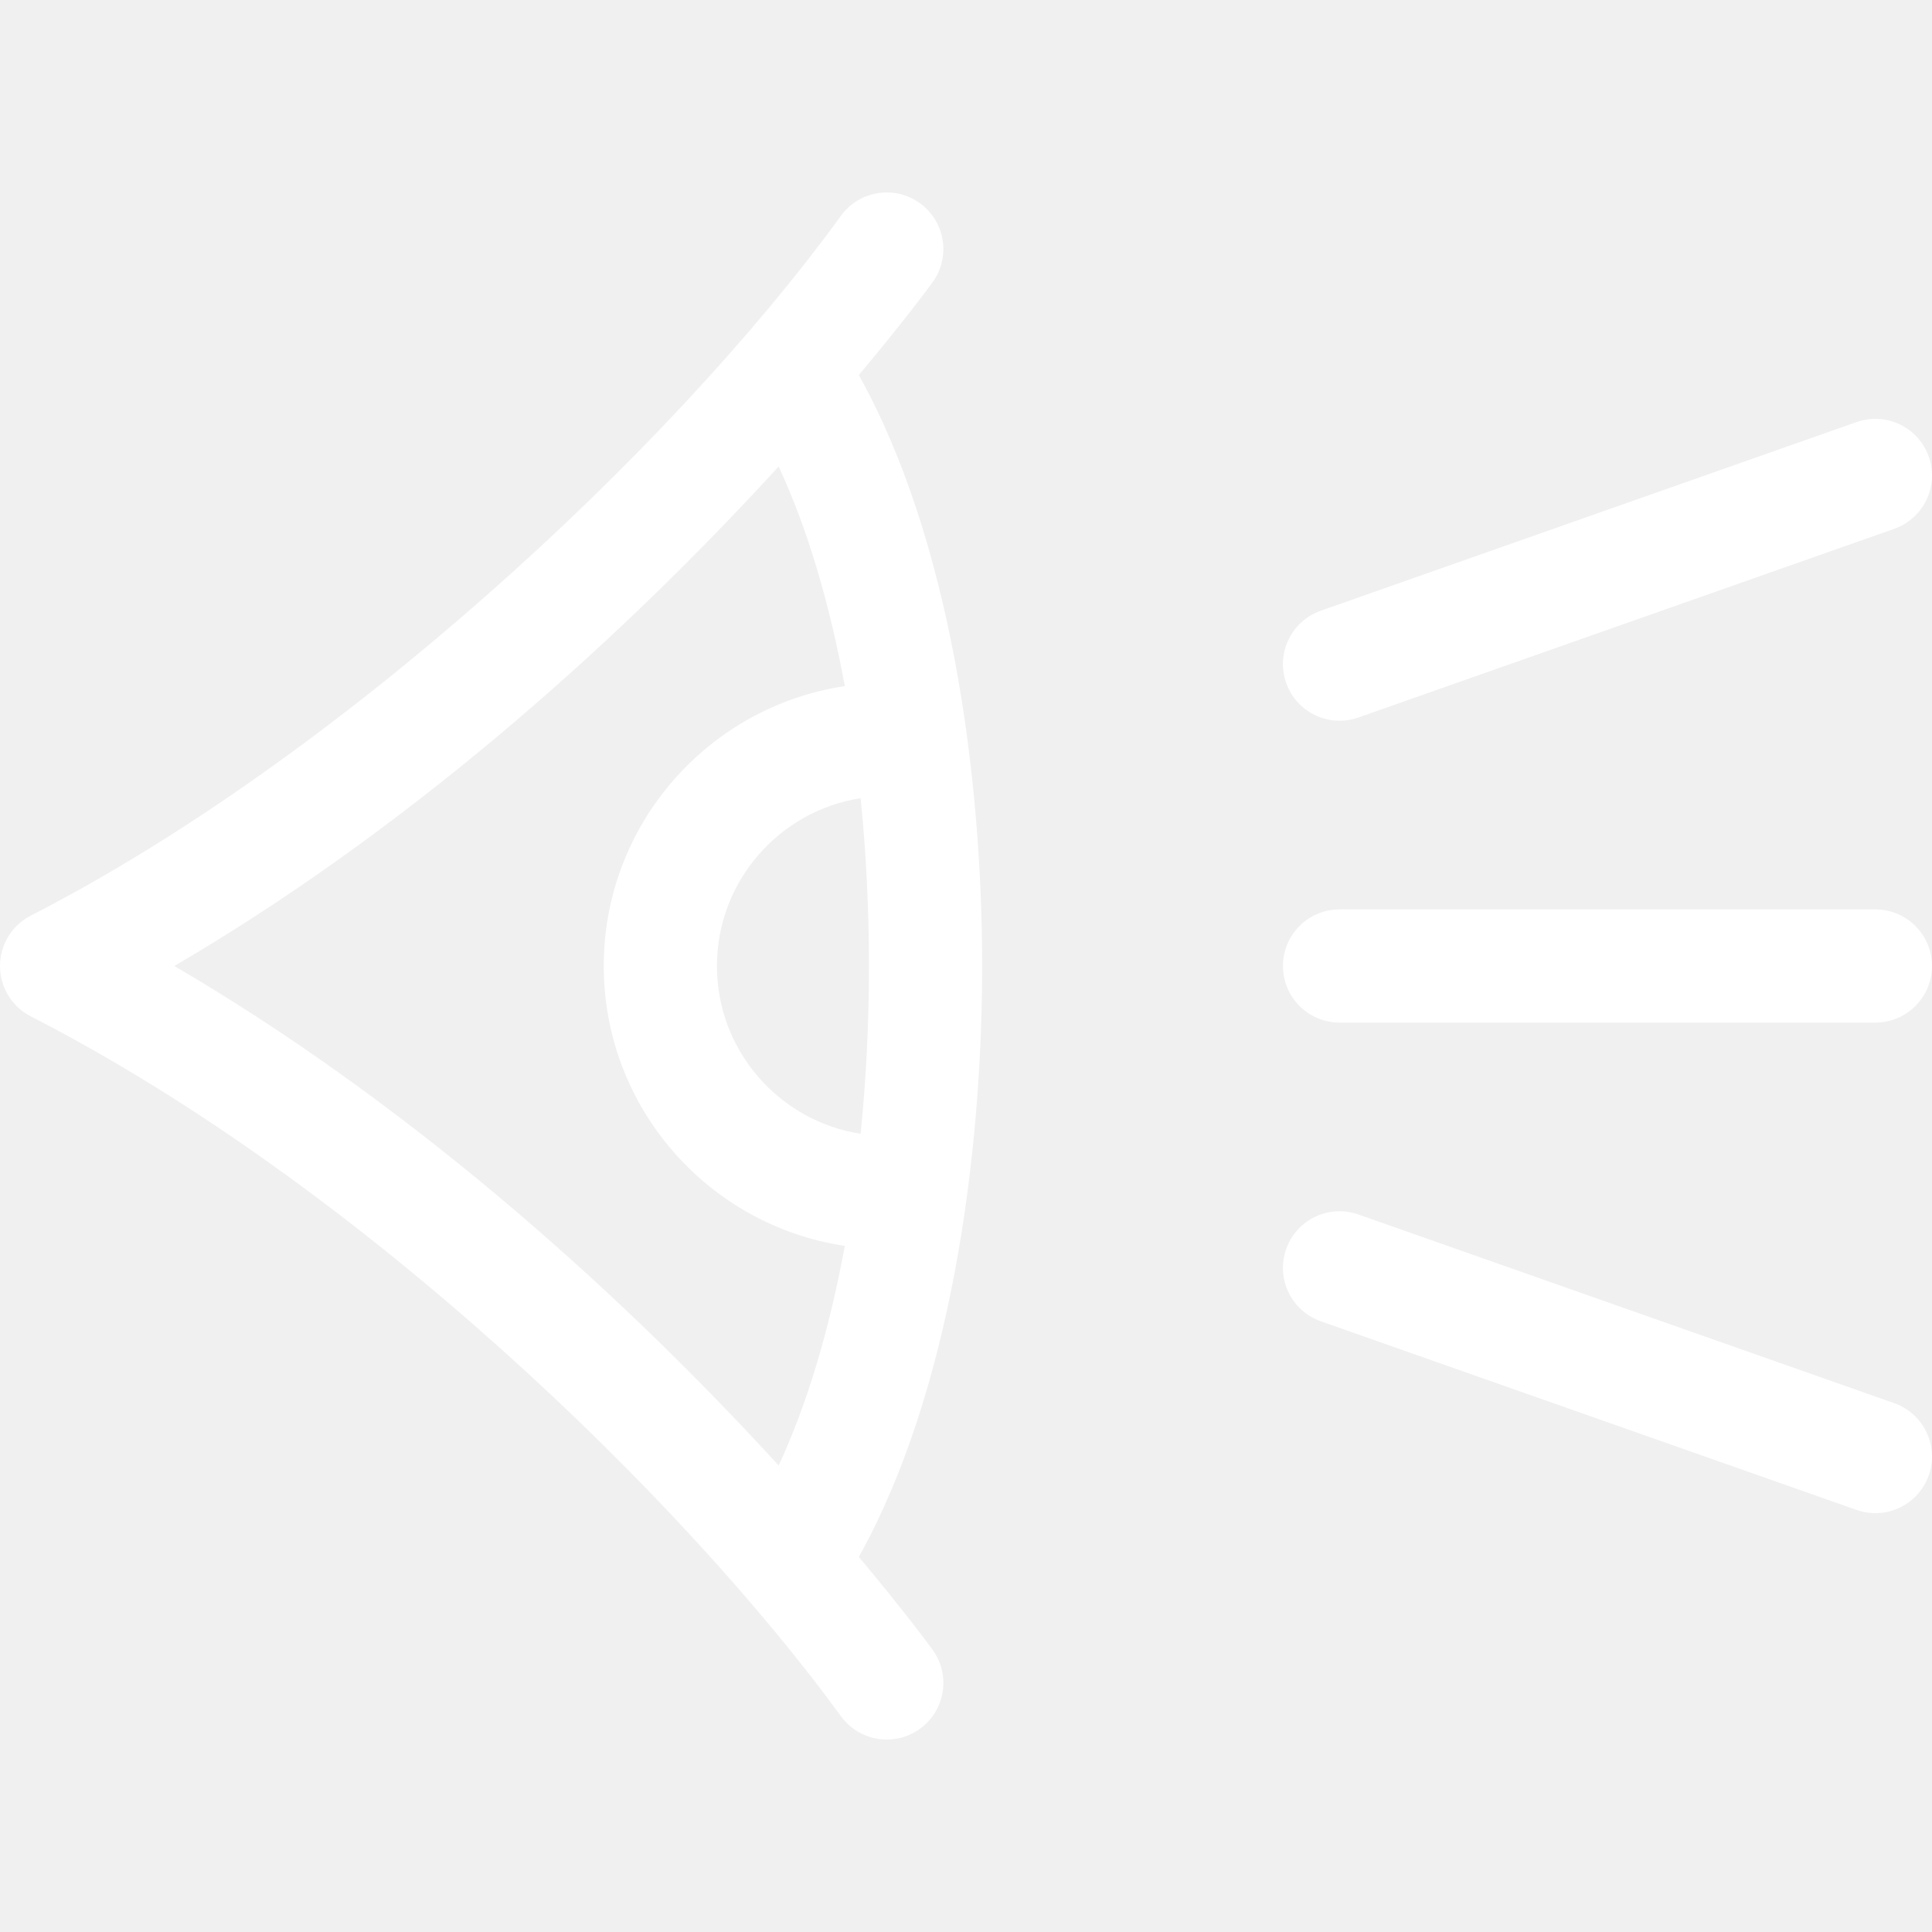
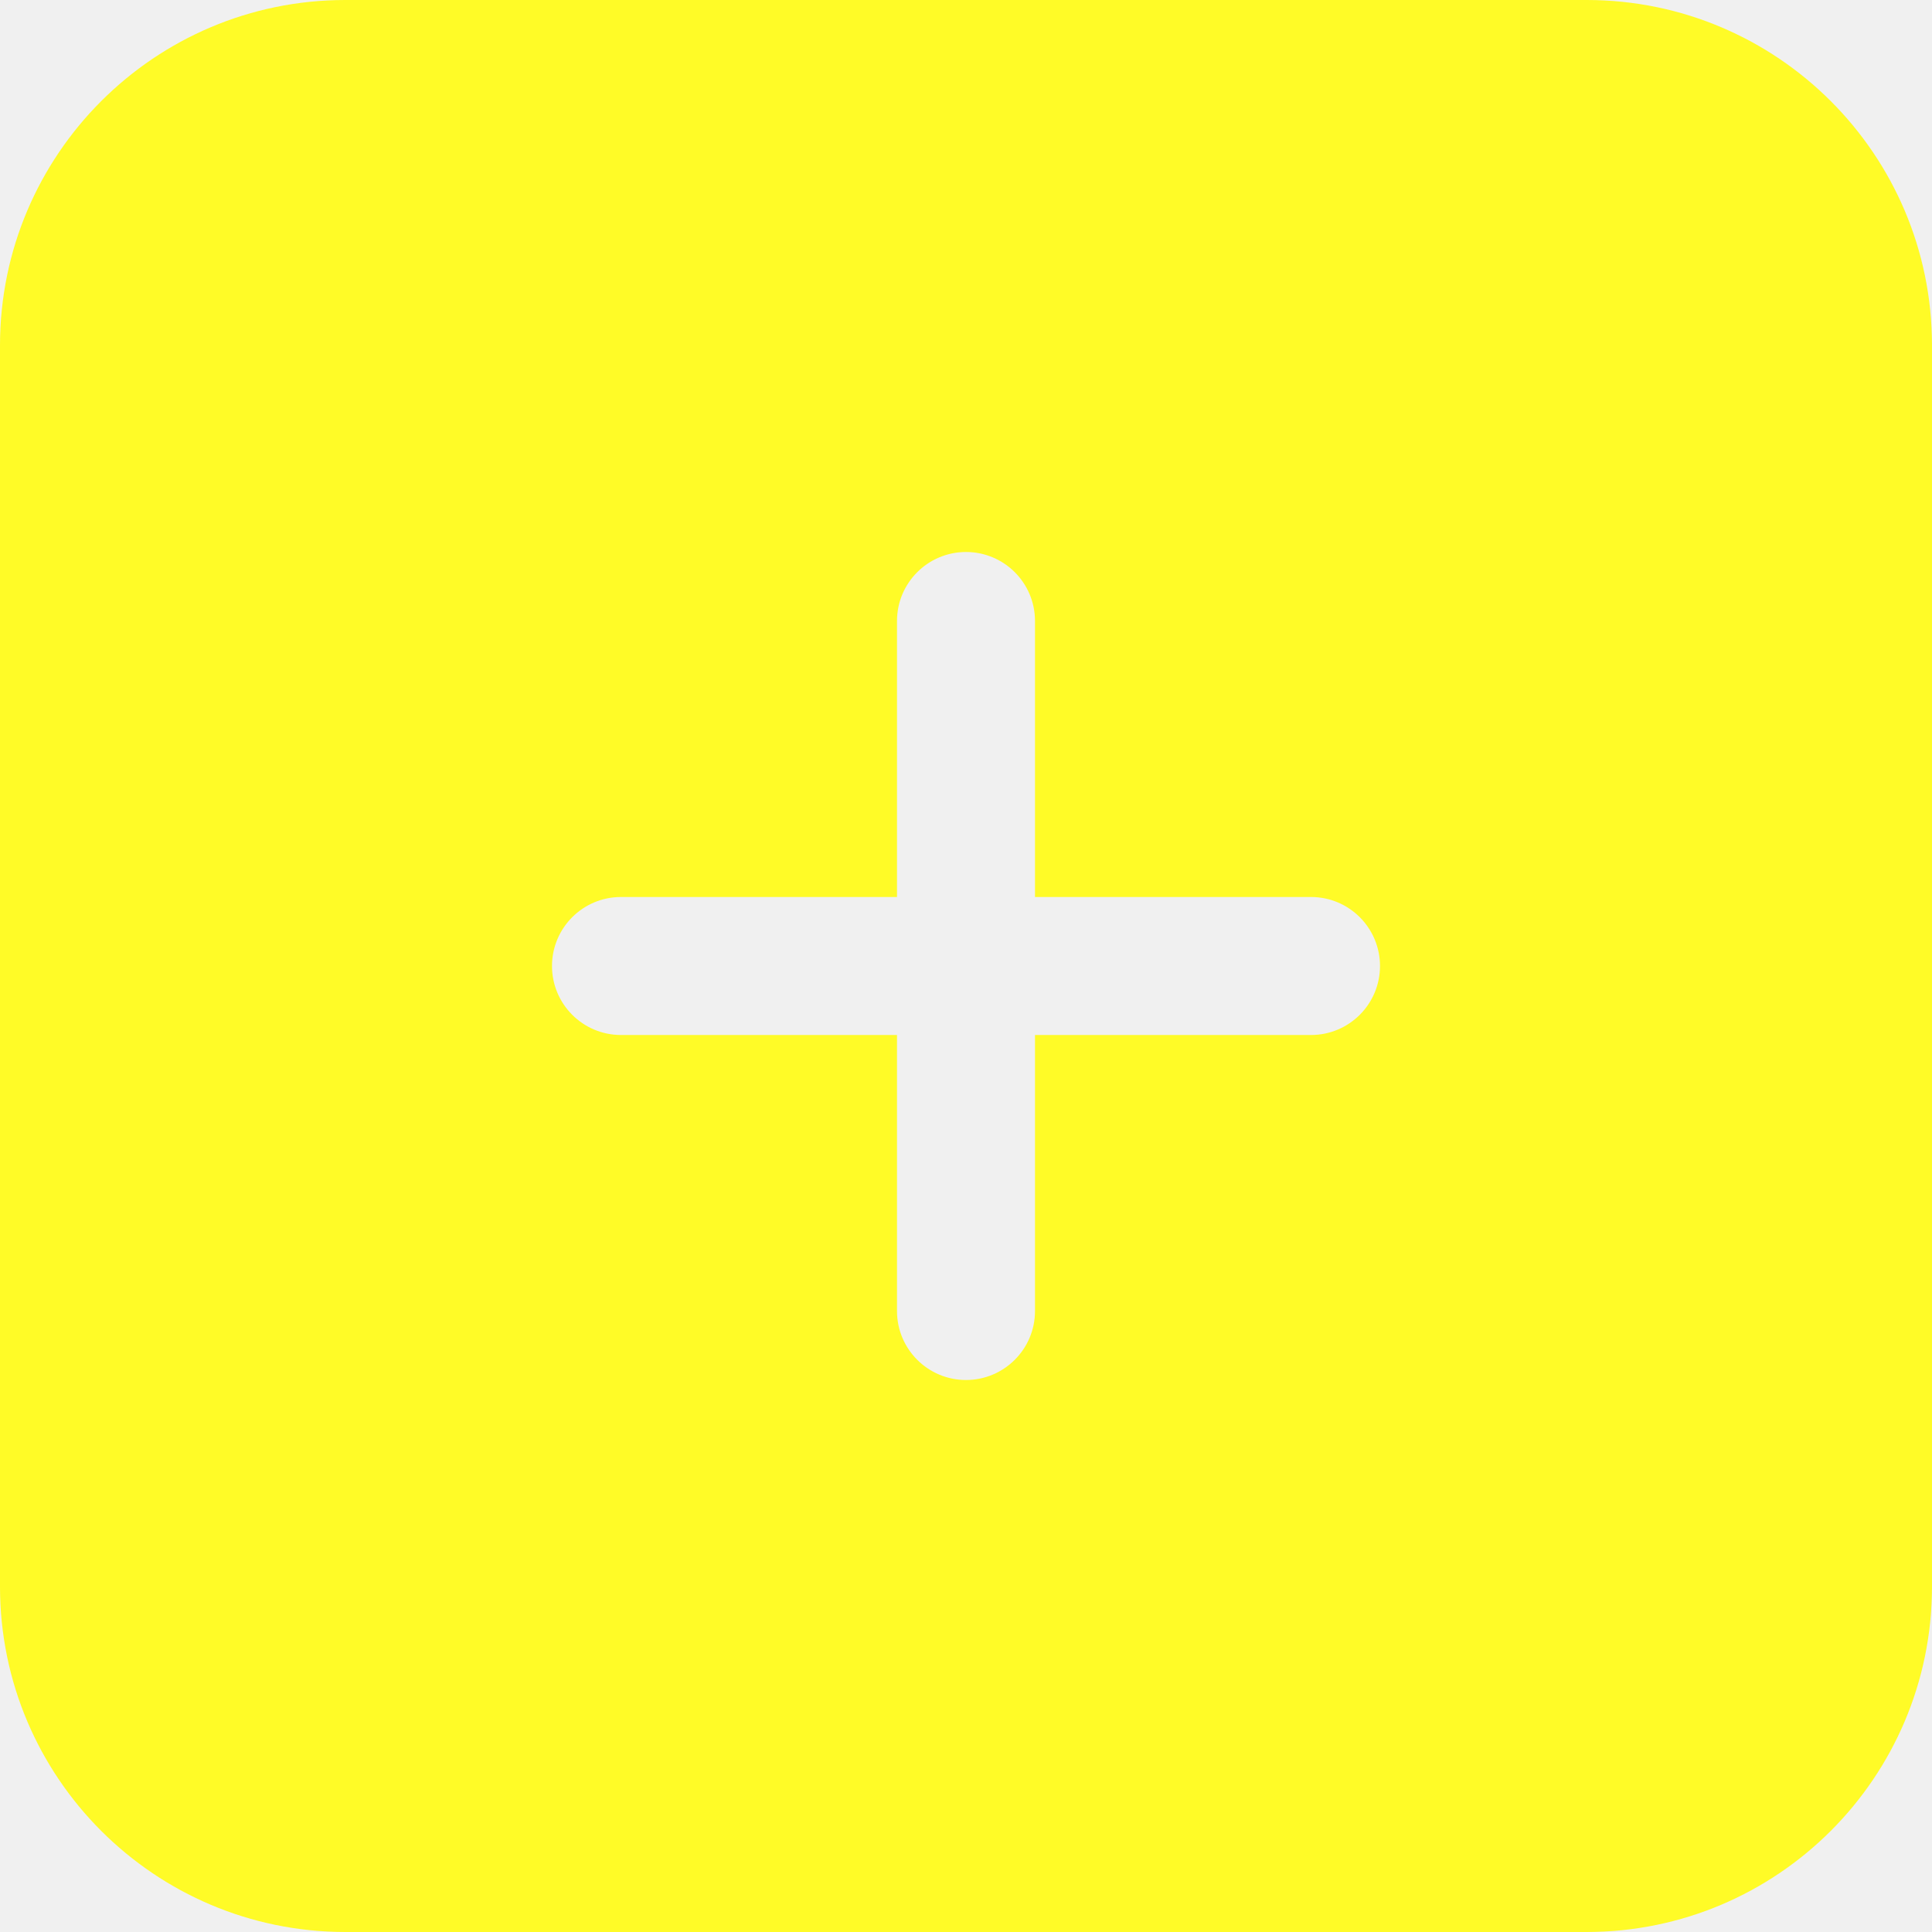
- <svg xmlns="http://www.w3.org/2000/svg" version="1.1" id="Capa_1" width="36px" height="36px" viewBox="0 0 512.001 512.001" style="enable-background:new 0 0 512.001 512.001;" xml:space="preserve">
+ <svg xmlns="http://www.w3.org/2000/svg" version="1.1" id="Capa_1" width="36px" height="36px" viewBox="0 0 477.867 477.867" style="enable-background:new 0 0 477.867 477.867;" xml:space="preserve">
  <g>
    <g>
-       <g>
-         <path fill="#FFFFFF" d="M501.978,371.851l-141.999-50c-7.811-2.753-16.379,1.352-19.13,9.167c-2.752,7.814,1.353,16.379,9.167,19.13l141.999,50     c7.837,2.759,16.388-1.378,19.13-9.167C513.897,383.167,509.792,374.602,501.978,371.851z" />
-         <path fill="#FFFFFF" d="M227.595,99.398c12.248-14.593,19.034-23.886,19.54-24.583c4.868-6.703,3.379-16.083-3.324-20.951     c-6.704-4.867-16.083-3.381-20.952,3.324C177.381,119.801,89.518,200.956,8.234,242.612c-0.025,0.013-0.049,0.025-0.073,0.038     c-3.444,1.765-6.01,4.752-7.277,8.277c-1.178,3.275-1.179,6.867,0,10.147c1.267,3.524,3.833,6.512,7.277,8.277     c0.025,0.013,0.049,0.025,0.073,0.038c88.138,45.166,173.306,128.696,214.626,185.424c4.844,6.67,14.217,8.214,20.952,3.324     c6.703-4.868,8.191-14.248,3.324-20.951c-0.507-0.697-7.292-9.99-19.54-24.583C251.984,368.814,260.28,306.299,260.28,256     C260.28,205.667,251.973,143.167,227.595,99.398z M206.347,388.375C160.741,338.492,105.24,290.488,46.193,256     c58.936-34.422,114.404-82.337,160.154-132.374c7.51,16.124,13.45,35.958,17.534,58.205c-36.1,5.387-63.882,36.592-63.882,74.169     s27.781,68.782,63.883,74.17C219.796,352.418,213.857,372.251,206.347,388.375z M189.998,256     c0-22.458,16.537-41.124,38.073-44.466c1.45,14.259,2.21,29.166,2.21,44.466c0,15.3-0.76,30.208-2.21,44.466     C206.535,297.124,189.998,278.458,189.998,256z" />
-         <path fill="#FFFFFF" d="M359.979,190.15l141.999-50c7.814-2.751,11.919-11.317,9.167-19.13c-2.75-7.813-11.319-11.916-19.13-9.167l-141.999,50     c-7.814,2.751-11.919,11.317-9.167,19.13C343.598,188.793,352.163,192.903,359.979,190.15z" />
-         <path fill="#FFFFFF" d="M354.997,271h141.999c8.284,0,15-6.716,15-15c0-8.284-6.716-15-15-15H354.997c-8.284,0-15,6.716-15,15     C339.997,264.284,346.713,271,354.997,271z" />
-       </g>
+       <path fill="rgb(255, 251, 39)" d="M392.533,0h-307.2C38.228,0.056,0.056,38.228,0,85.333v307.2c0.056,47.105,38.228,85.277,85.333,85.333h307.2    c47.105-0.056,85.277-38.228,85.333-85.333v-307.2C477.81,38.228,439.638,0.056,392.533,0z M324.267,256H256v68.267    c0,9.426-7.641,17.067-17.067,17.067s-17.067-7.641-17.067-17.067V256H153.6c-9.426,0-17.067-7.641-17.067-17.067    s7.641-17.067,17.067-17.067h68.267V153.6c0-9.426,7.641-17.067,17.067-17.067S256,144.174,256,153.6v68.267h68.267    c9.426,0,17.067,7.641,17.067,17.067S333.692,256,324.267,256z" />
    </g>
  </g>
  <g>
</g>
  <g>
</g>
  <g>
</g>
  <g>
</g>
  <g>
</g>
  <g>
</g>
  <g>
</g>
  <g>
</g>
  <g>
</g>
  <g>
</g>
  <g>
</g>
  <g>
</g>
  <g>
</g>
  <g>
</g>
  <g>
</g>
</svg>
